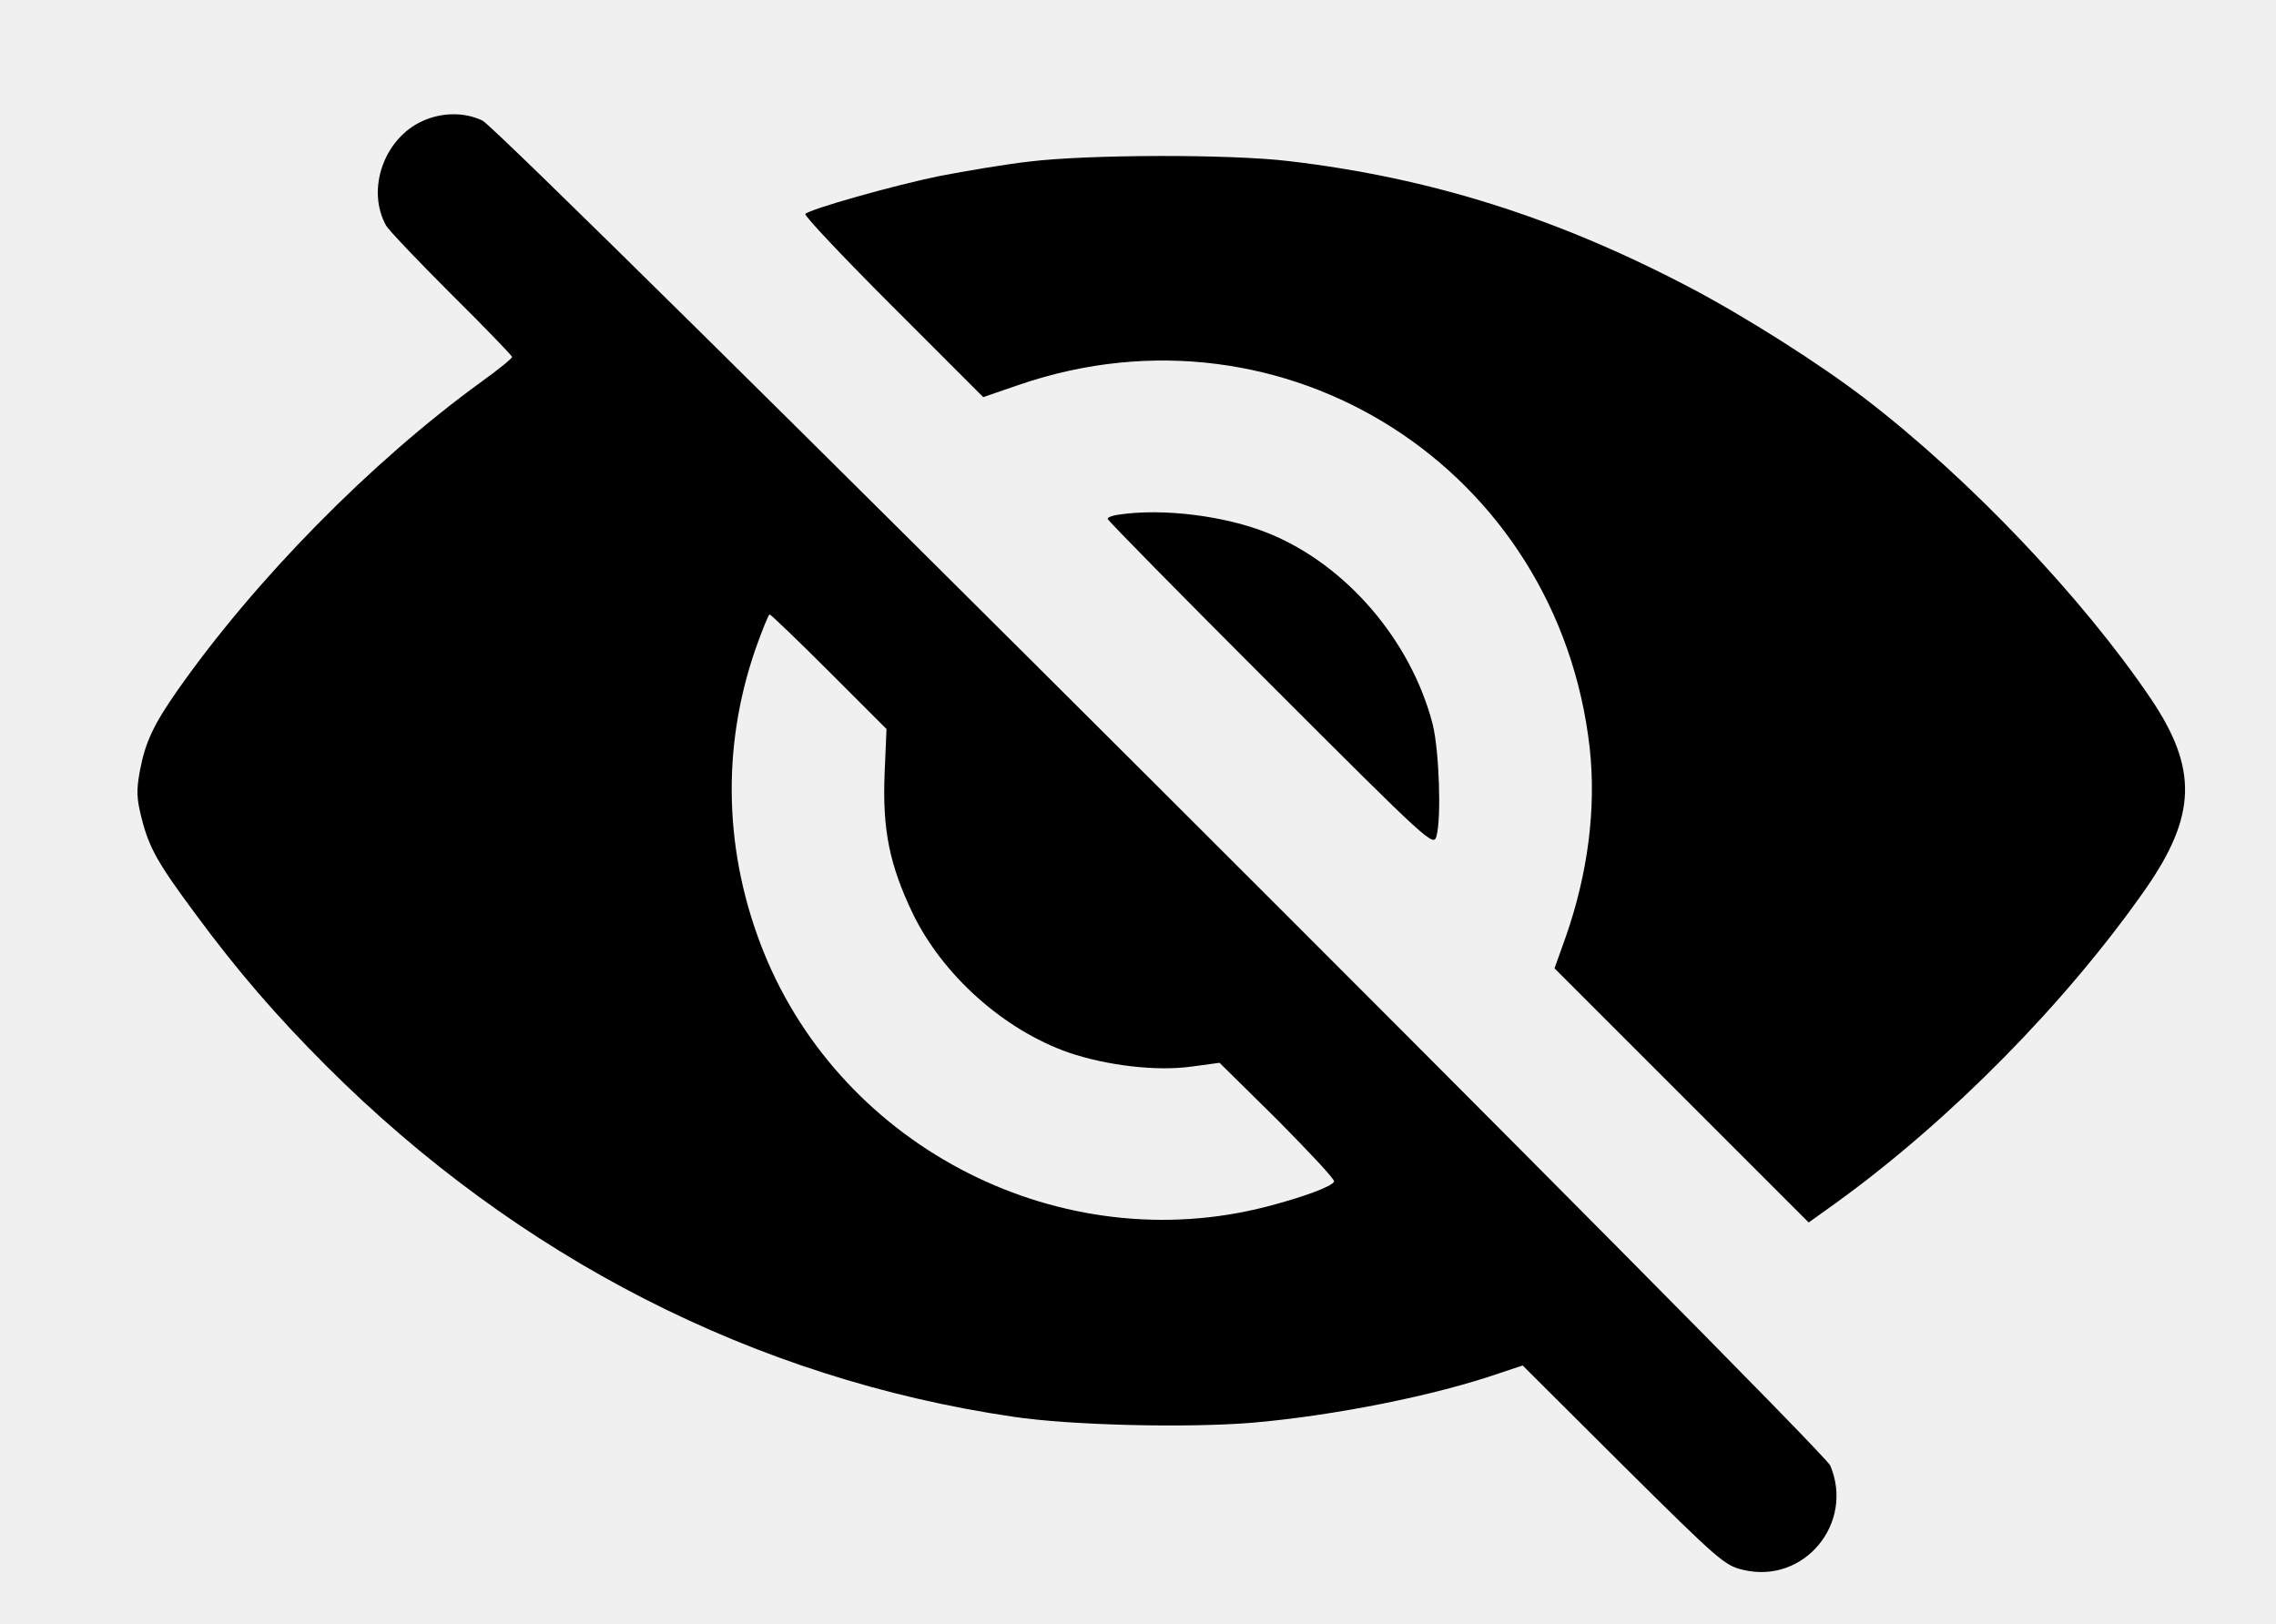
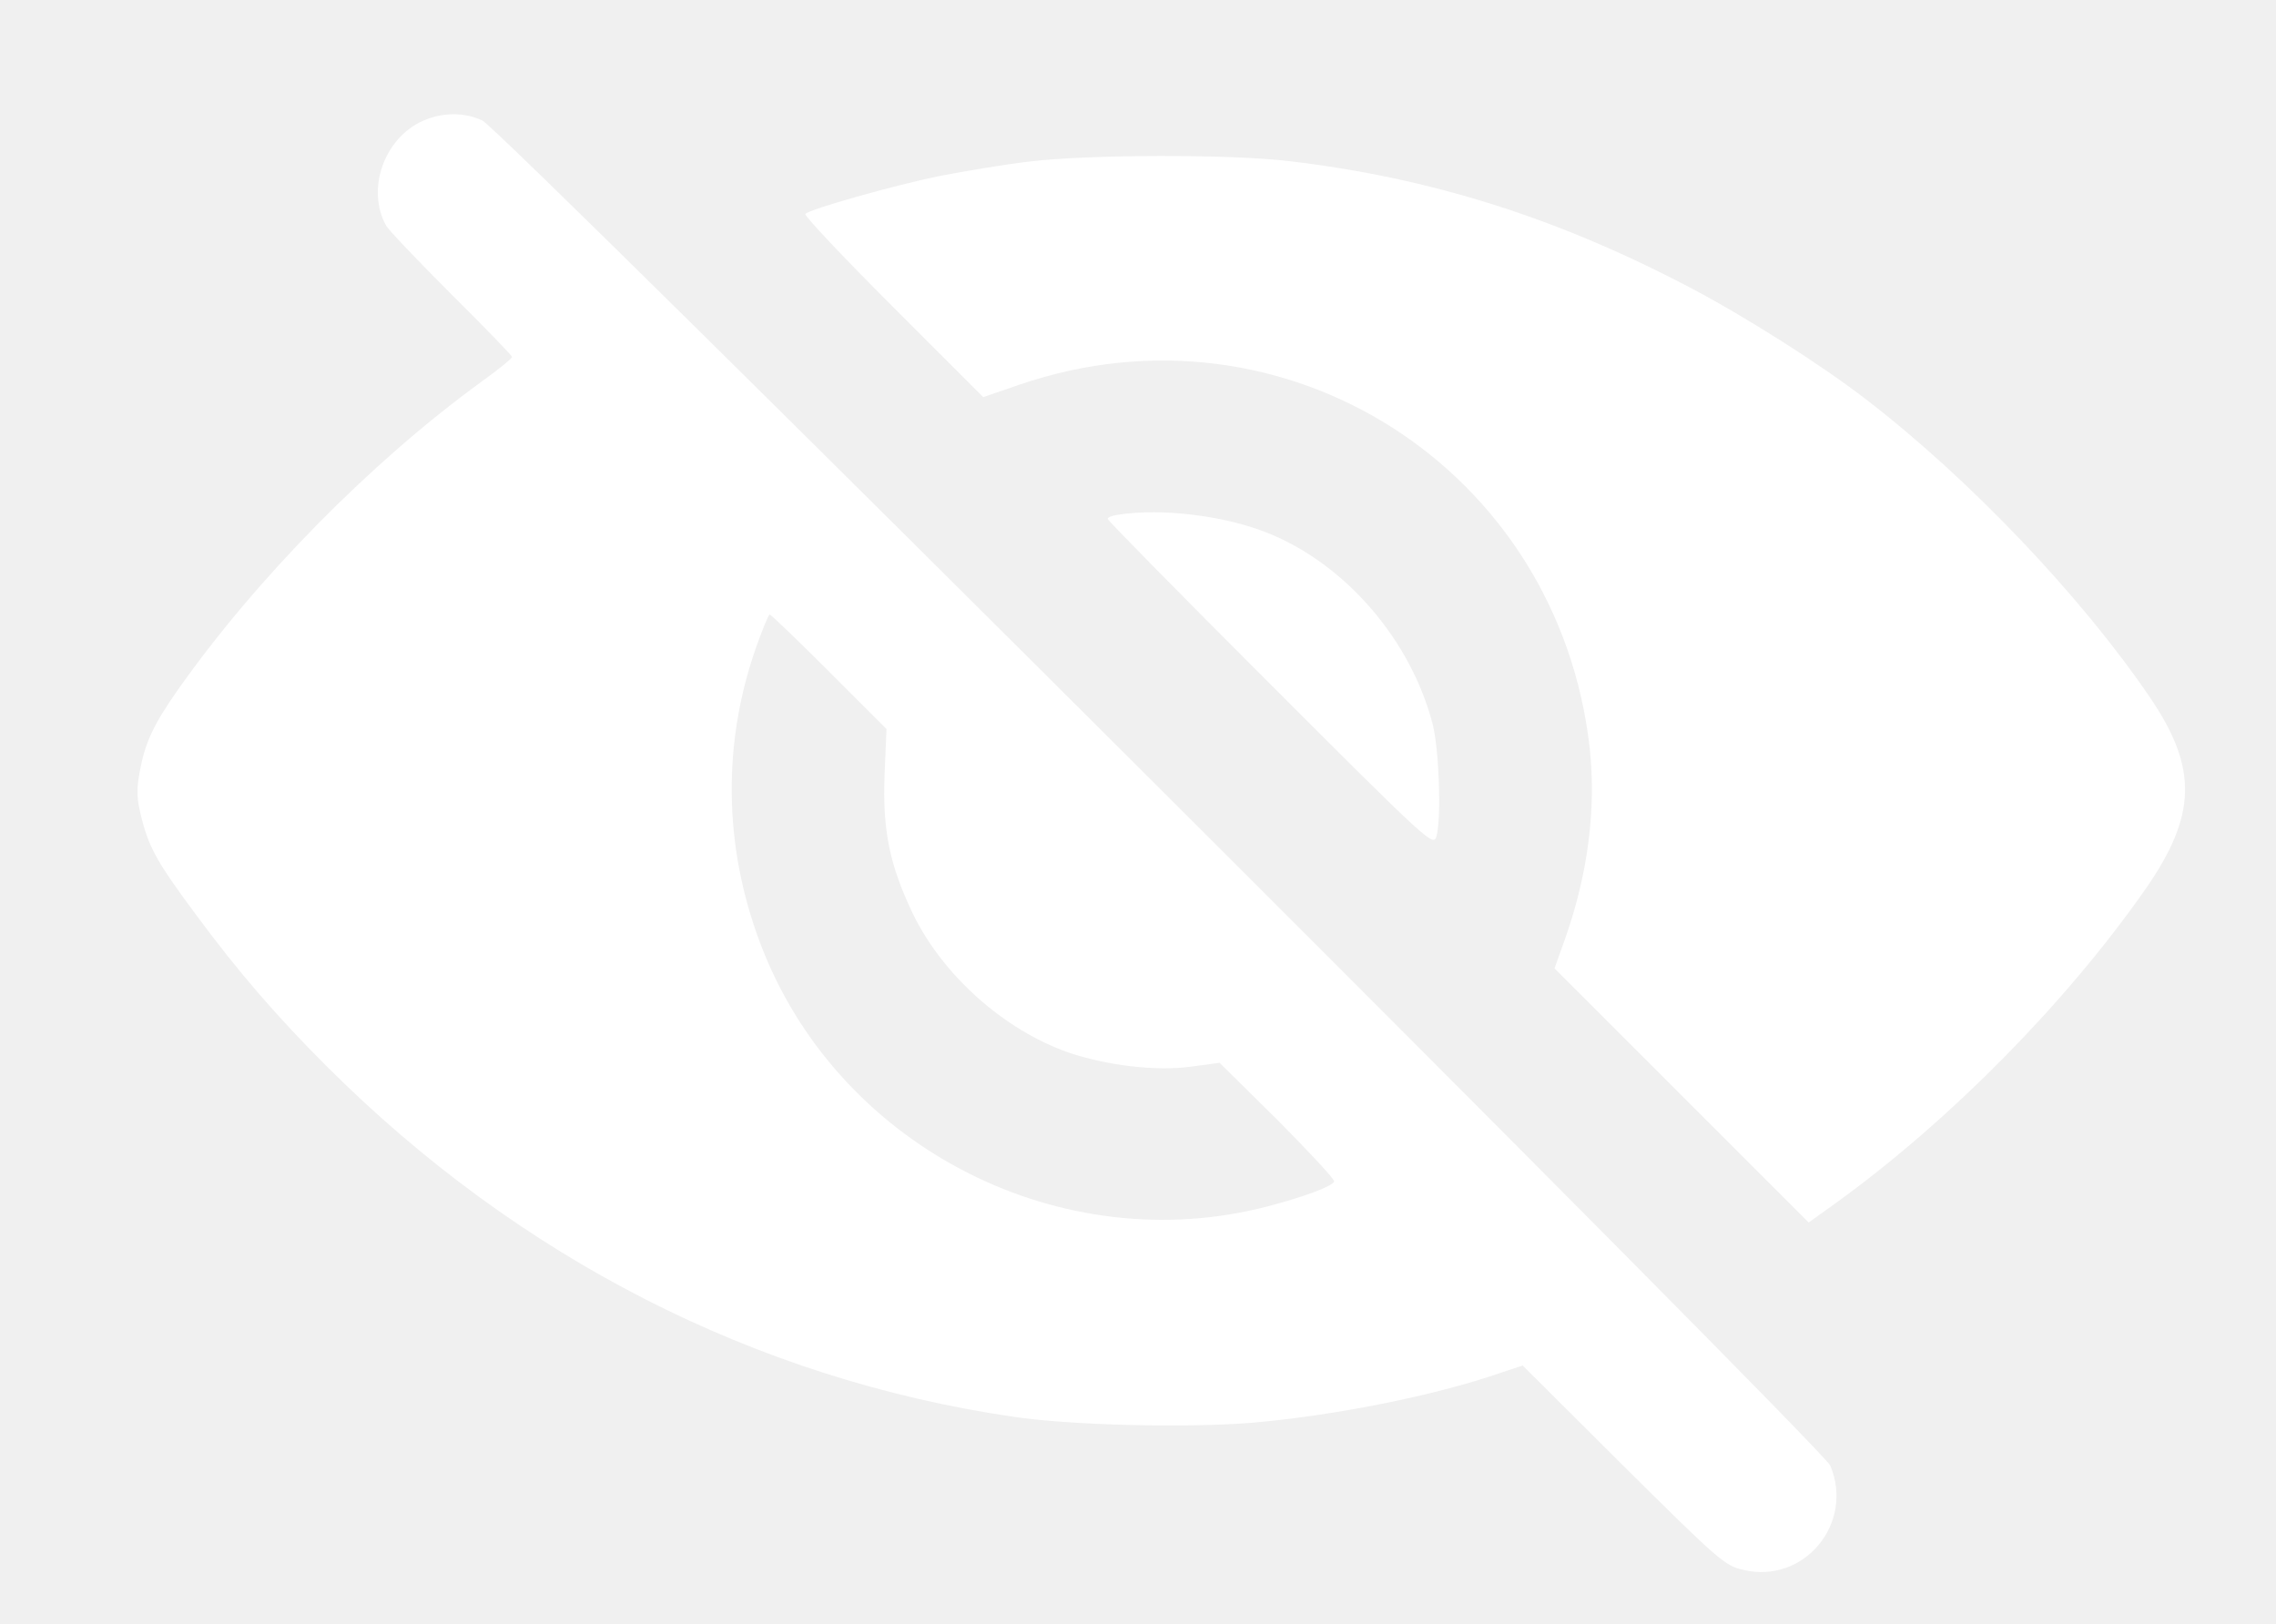
<svg xmlns="http://www.w3.org/2000/svg" version="1.0" width="600pt" height="428pt" viewBox="0 0 600 428" preserveAspectRatio="xMidYMid meet">
-   <g transform="translate(0,428) scale(0.1,-0.1)" fill="#000000" stroke="none">
+   <g transform="translate(0,428) scale(0.1,-0.1)" fill="#ffffff" stroke="none">
    <path d="M1114 3961 c-102 -46 -149 -181 -96 -276 6 -11 83 -92 171 -180 89 -88 161 -163 161 -166 0 -4 -37 -34 -83 -67 -290 -211 -593 -519 -799 -812 -63 -90 -85 -137 -99 -211 -10 -54 -9 -74 5 -129 20 -77 42 -116 143 -252 110 -149 212 -267 343 -398 506 -506 1130 -825 1810 -925 152 -23 459 -30 631 -16 219 19 483 72 653 131 l60 20 265 -264 c253 -251 268 -264 317 -275 160 -38 293 123 229 275 -20 48 -3501 3522 -3553 3546 -48 23 -107 22 -158 -1z m1072 -1452 l151 -151 -5 -118 c-6 -148 13 -240 74 -368 79 -163 240 -307 411 -367 100 -34 231 -50 324 -37 l74 10 153 -151 c83 -84 151 -156 149 -162 -5 -13 -81 -41 -177 -66 -540 -140 -1116 151 -1326 669 -105 260 -113 538 -23 799 18 51 35 93 38 93 3 0 74 -68 157 -151z" />
    <path d="M2713 3854 c-62 -7 -168 -25 -236 -38 -122 -25 -341 -87 -354 -100 -4 -4 100 -114 231 -245 l238 -238 96 33 c699 239 1421 -222 1503 -960 17 -158 -5 -329 -63 -495 l-30 -84 335 -335 335 -335 74 53 c301 218 605 527 814 826 135 194 138 318 14 502 -180 266 -477 579 -752 790 -118 91 -318 218 -465 295 -351 184 -682 288 -1053 332 -156 19 -531 18 -687 -1z" />
    <path d="M2948 2923 c-16 -2 -28 -7 -28 -11 0 -4 193 -200 429 -436 423 -423 430 -429 438 -400 13 49 7 224 -10 294 -57 221 -228 421 -433 504 -113 46 -279 67 -396 49z" />
  </g>
</svg>
